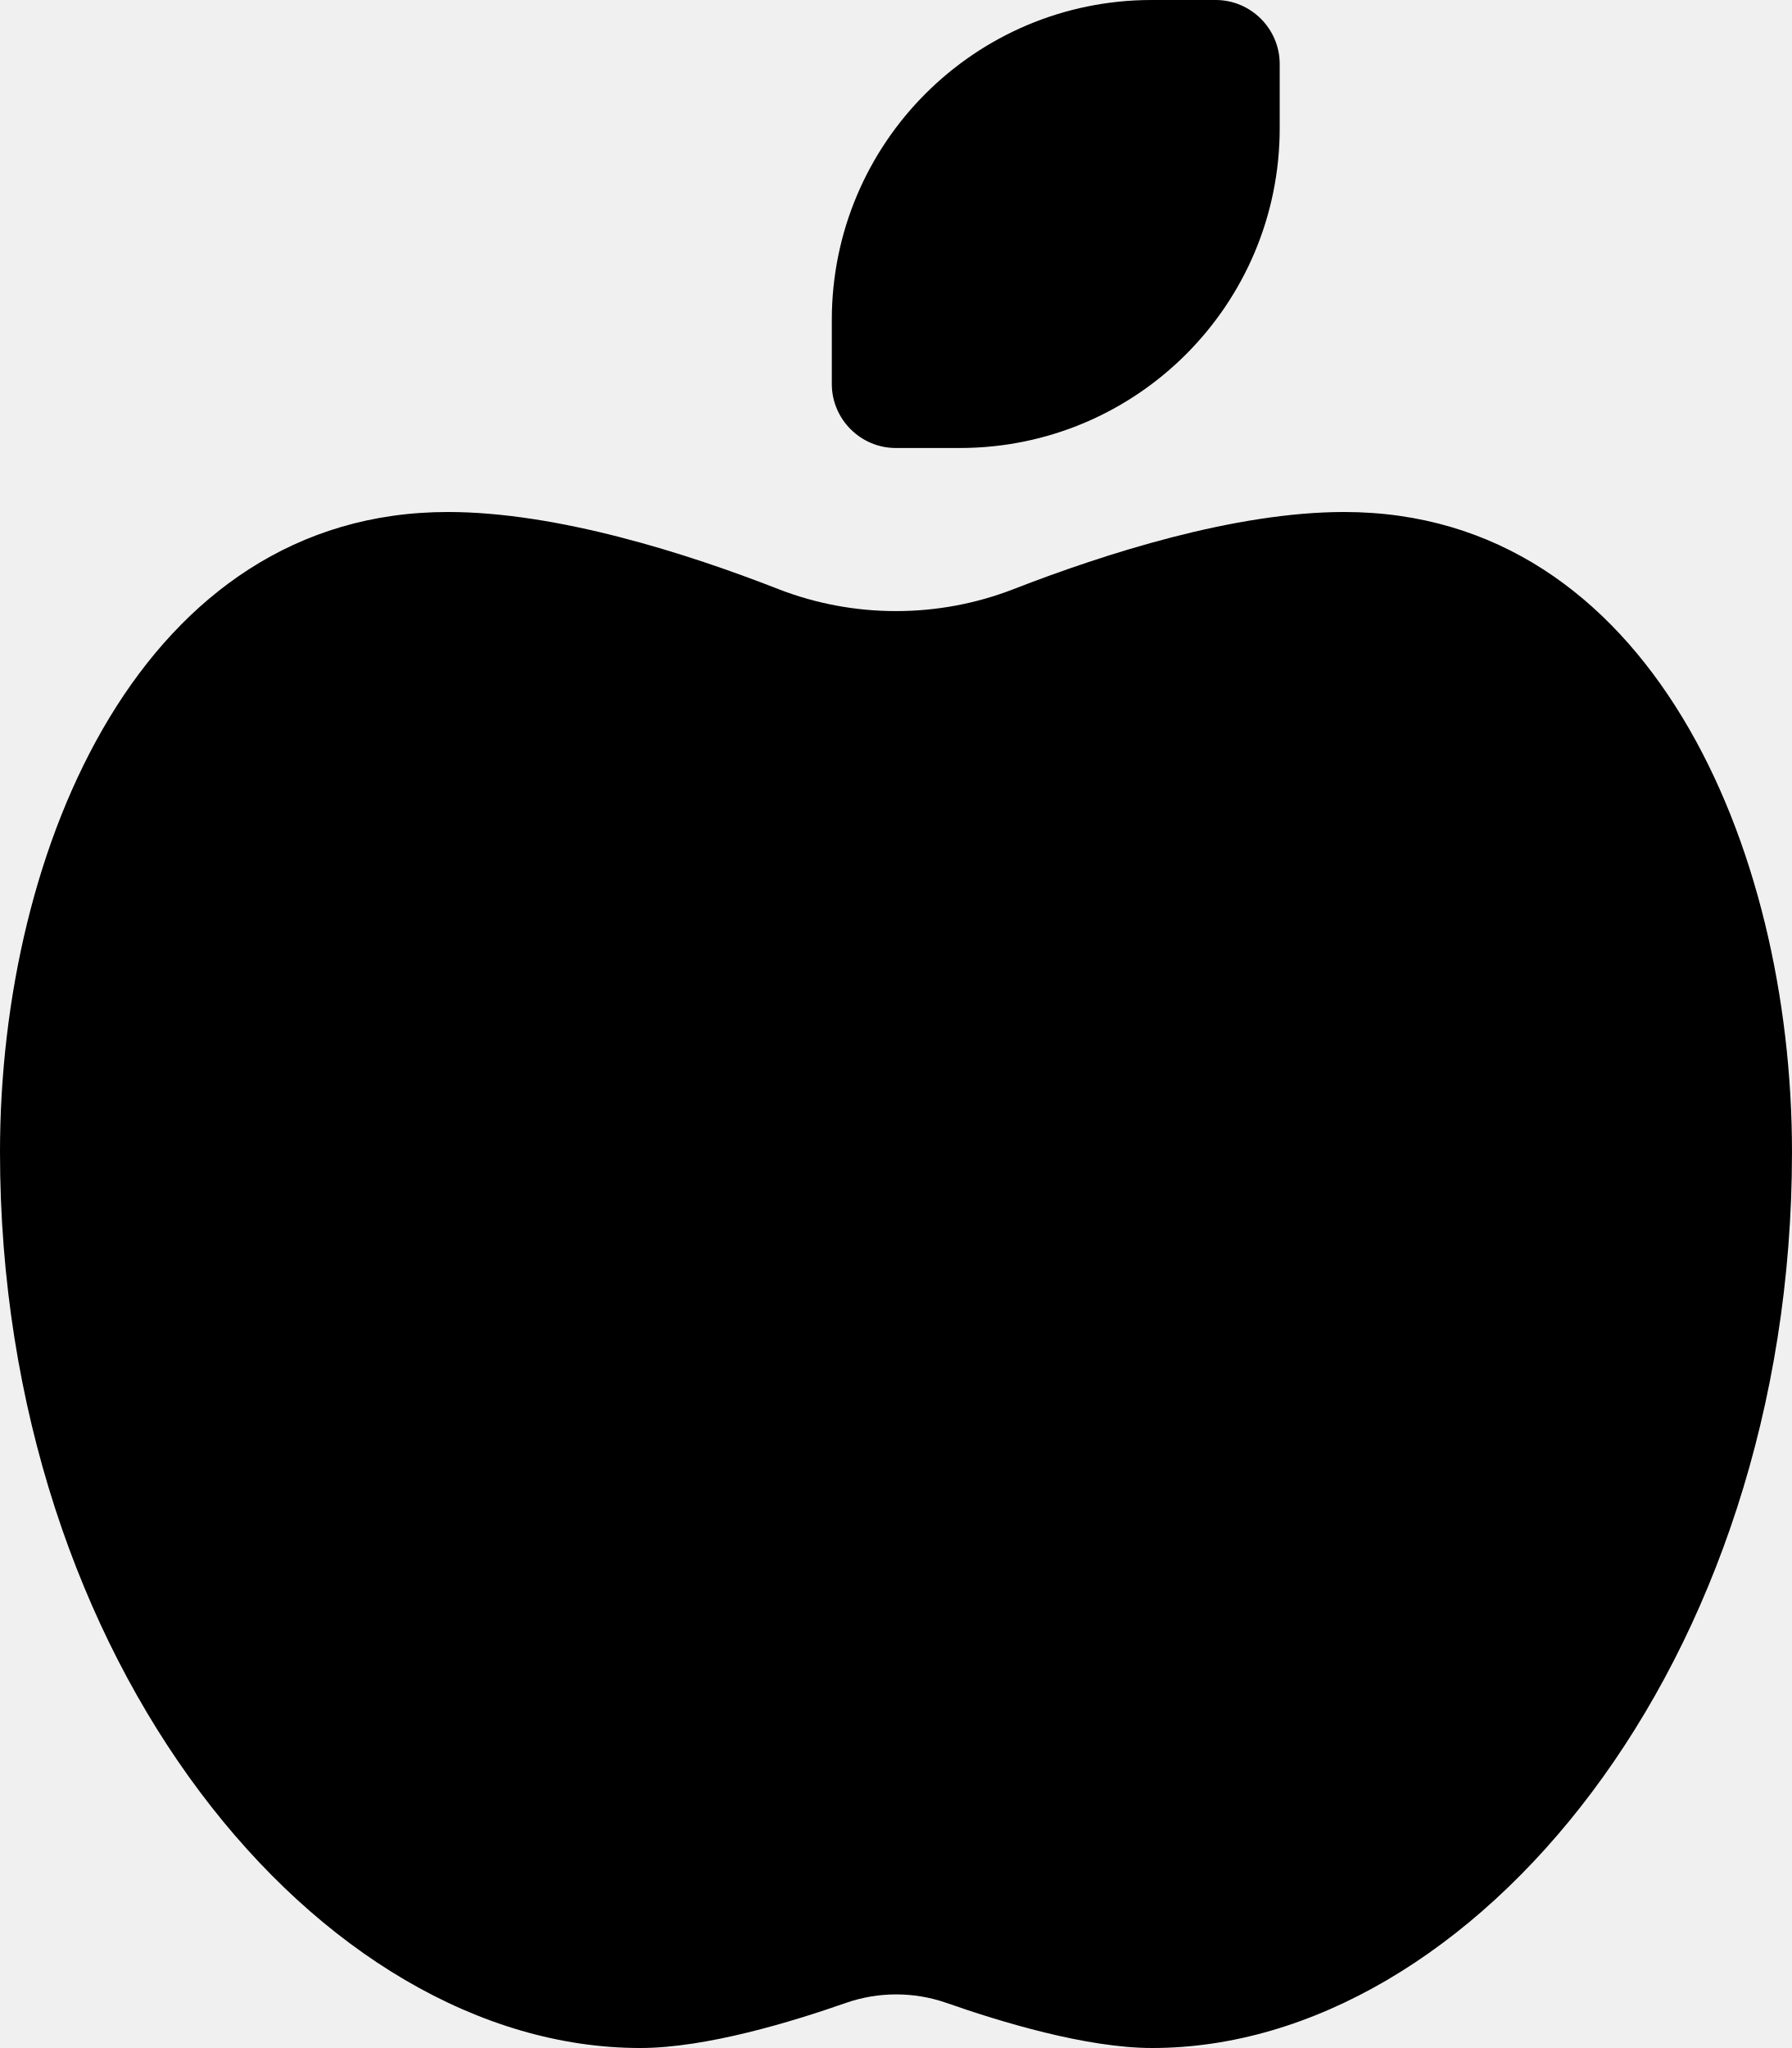
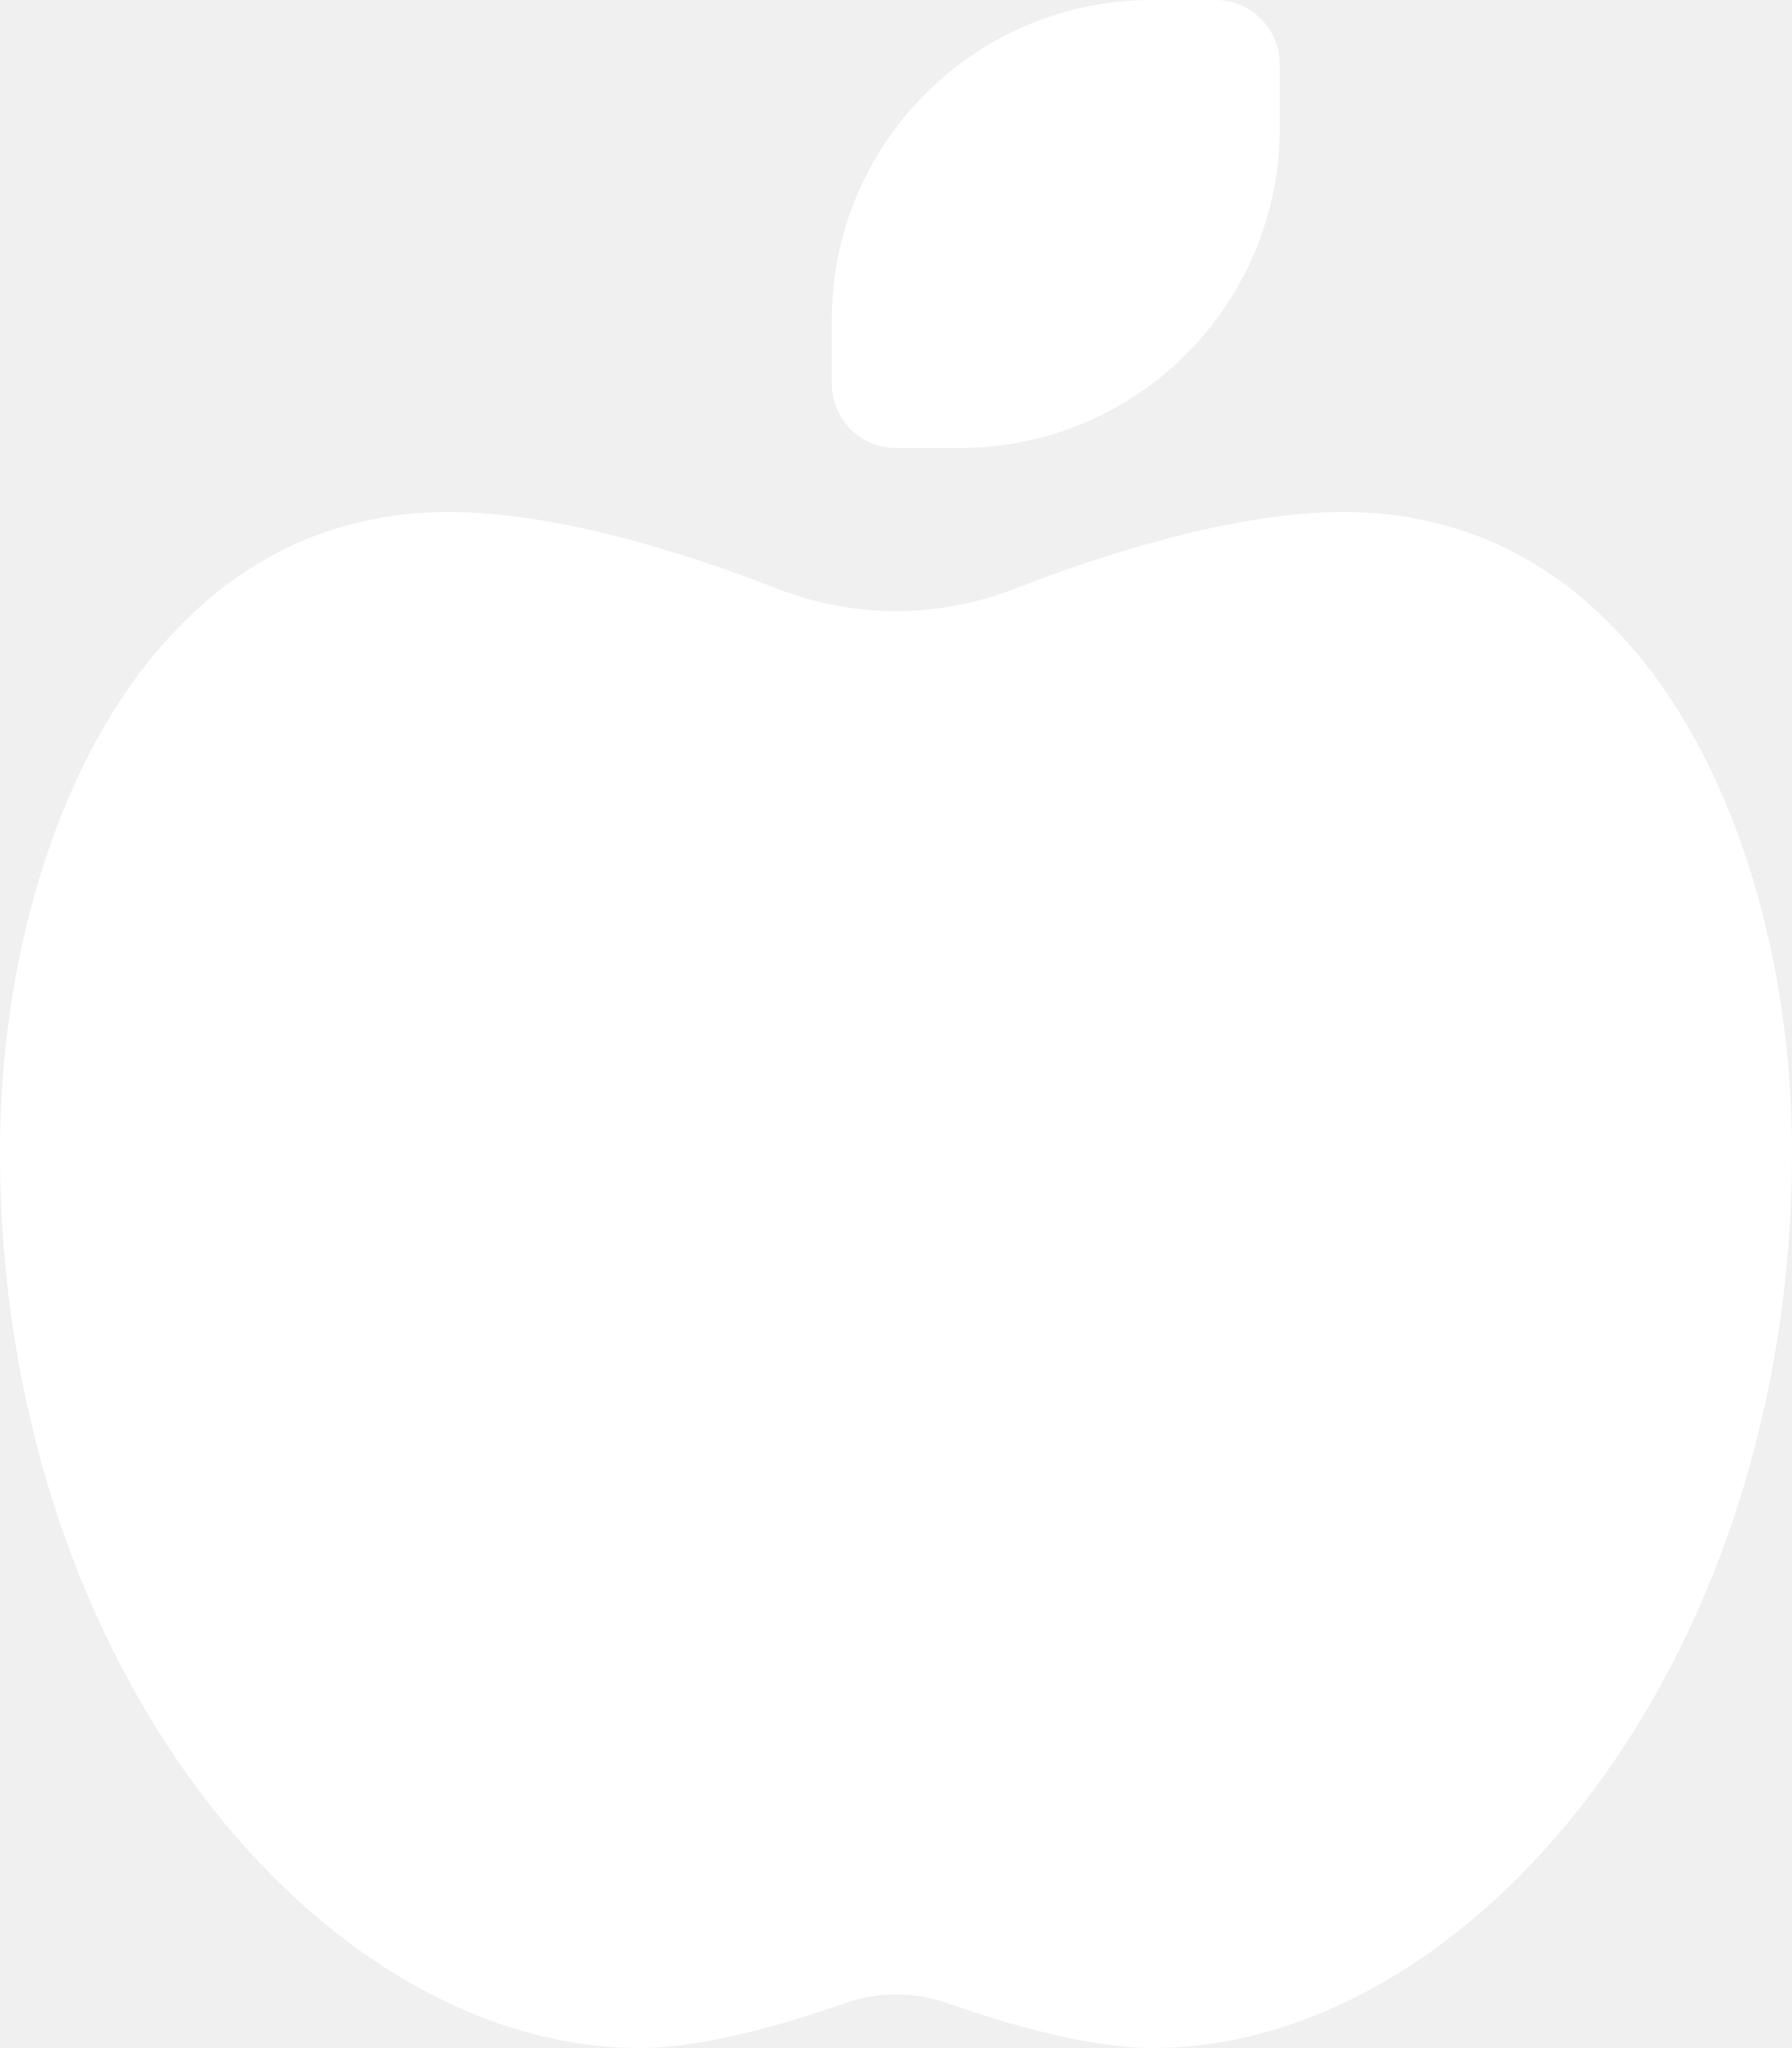
<svg xmlns="http://www.w3.org/2000/svg" viewBox="0 0 448 512">
-   <path d="M224 112c-8.8 0-16-7.2-16-16V80c0-44.2 35.8-80 80-80h16c8.8 0 16 7.2 16 16V32c0 44.2-35.8 80-80 80H224zM0 288c0-76.3 35.7-160 112-160c27.3 0 59.7 10.3 82.7 19.3c18.8 7.3 39.9 7.3 58.7 0c22.9-8.9 55.4-19.3 82.7-19.3c76.3 0 112 83.7 112 160c0 128-80 224-160 224c-16.5 0-38.1-6.6-51.5-11.3c-8.1-2.8-16.9-2.8-25 0c-13.4 4.7-35 11.3-51.5 11.3C80 512 0 416 0 288z" />
+   <path d="M224 112c-8.8 0-16-7.2-16-16V80c0-44.2 35.8-80 80-80h16c8.8 0 16 7.2 16 16V32c0 44.2-35.8 80-80 80H224zM0 288c0-76.3 35.7-160 112-160c27.3 0 59.7 10.3 82.7 19.3c18.8 7.3 39.9 7.3 58.7 0c22.9-8.9 55.4-19.3 82.7-19.3c76.3 0 112 83.7 112 160c0 128-80 224-160 224c-16.5 0-38.1-6.6-51.5-11.3c-8.1-2.8-16.9-2.8-25 0c-13.4 4.7-35 11.3-51.5 11.3C80 512 0 416 0 288z" fill="#fff" />
</svg>
